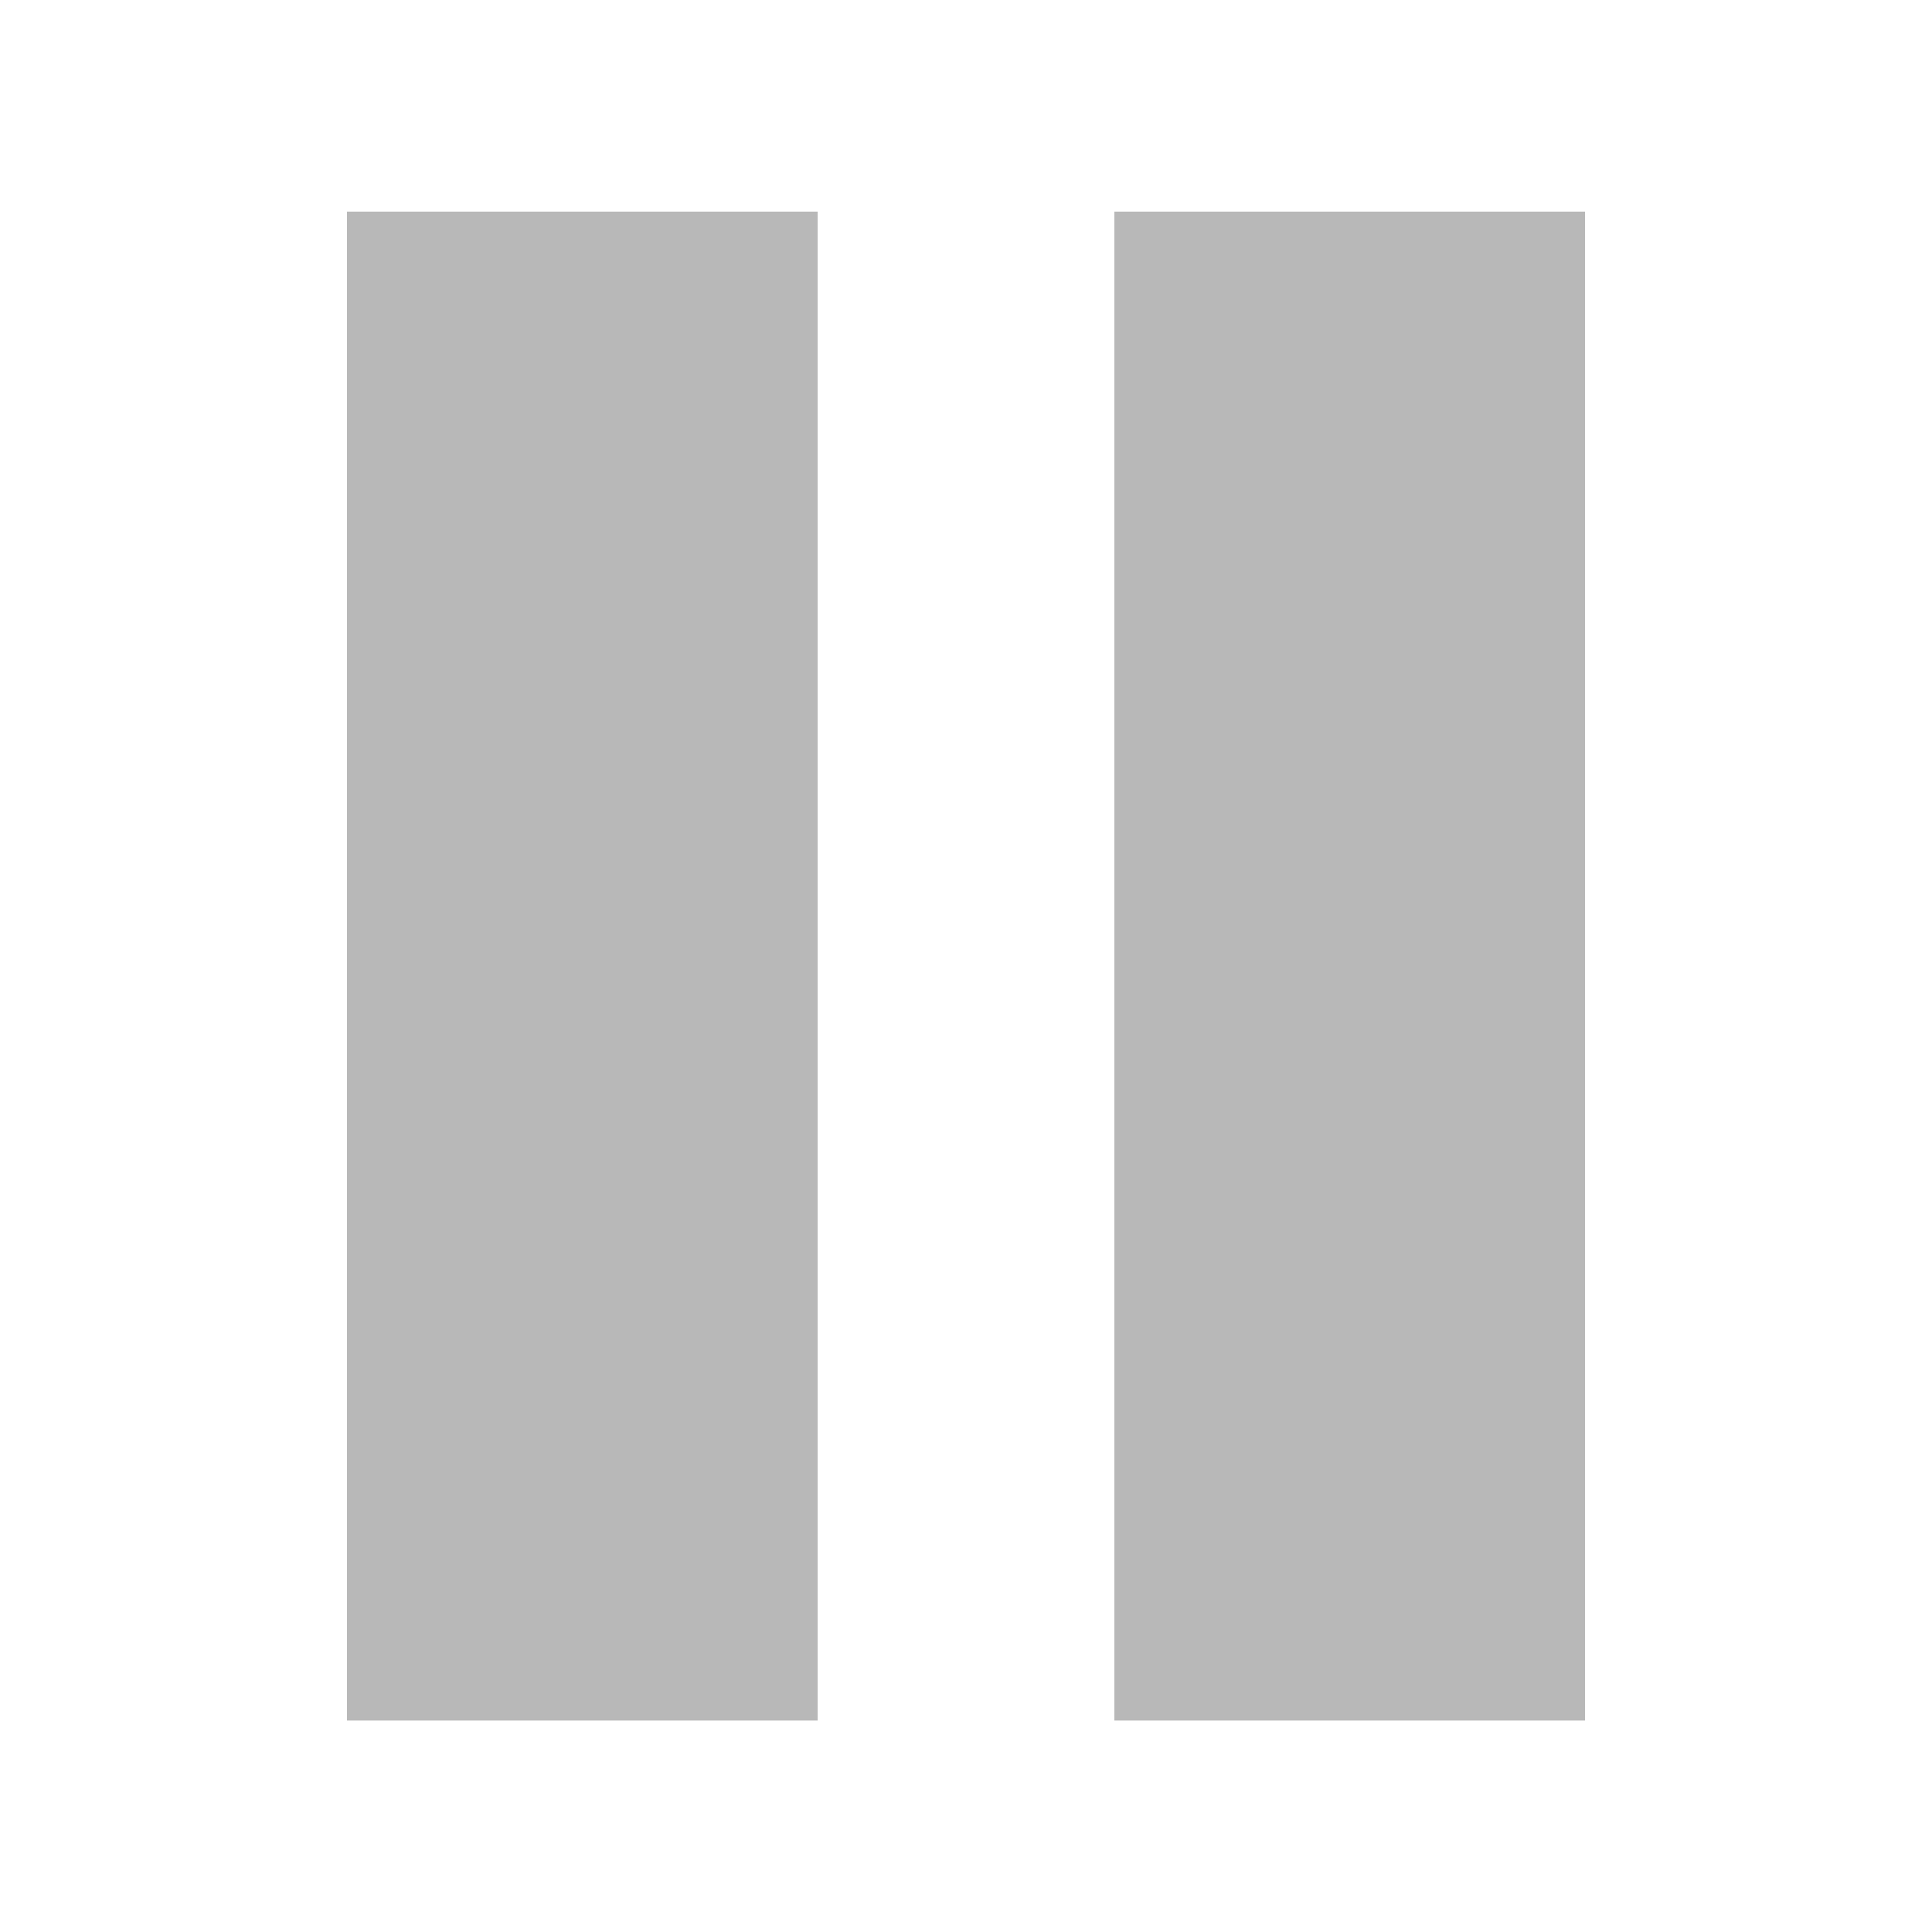
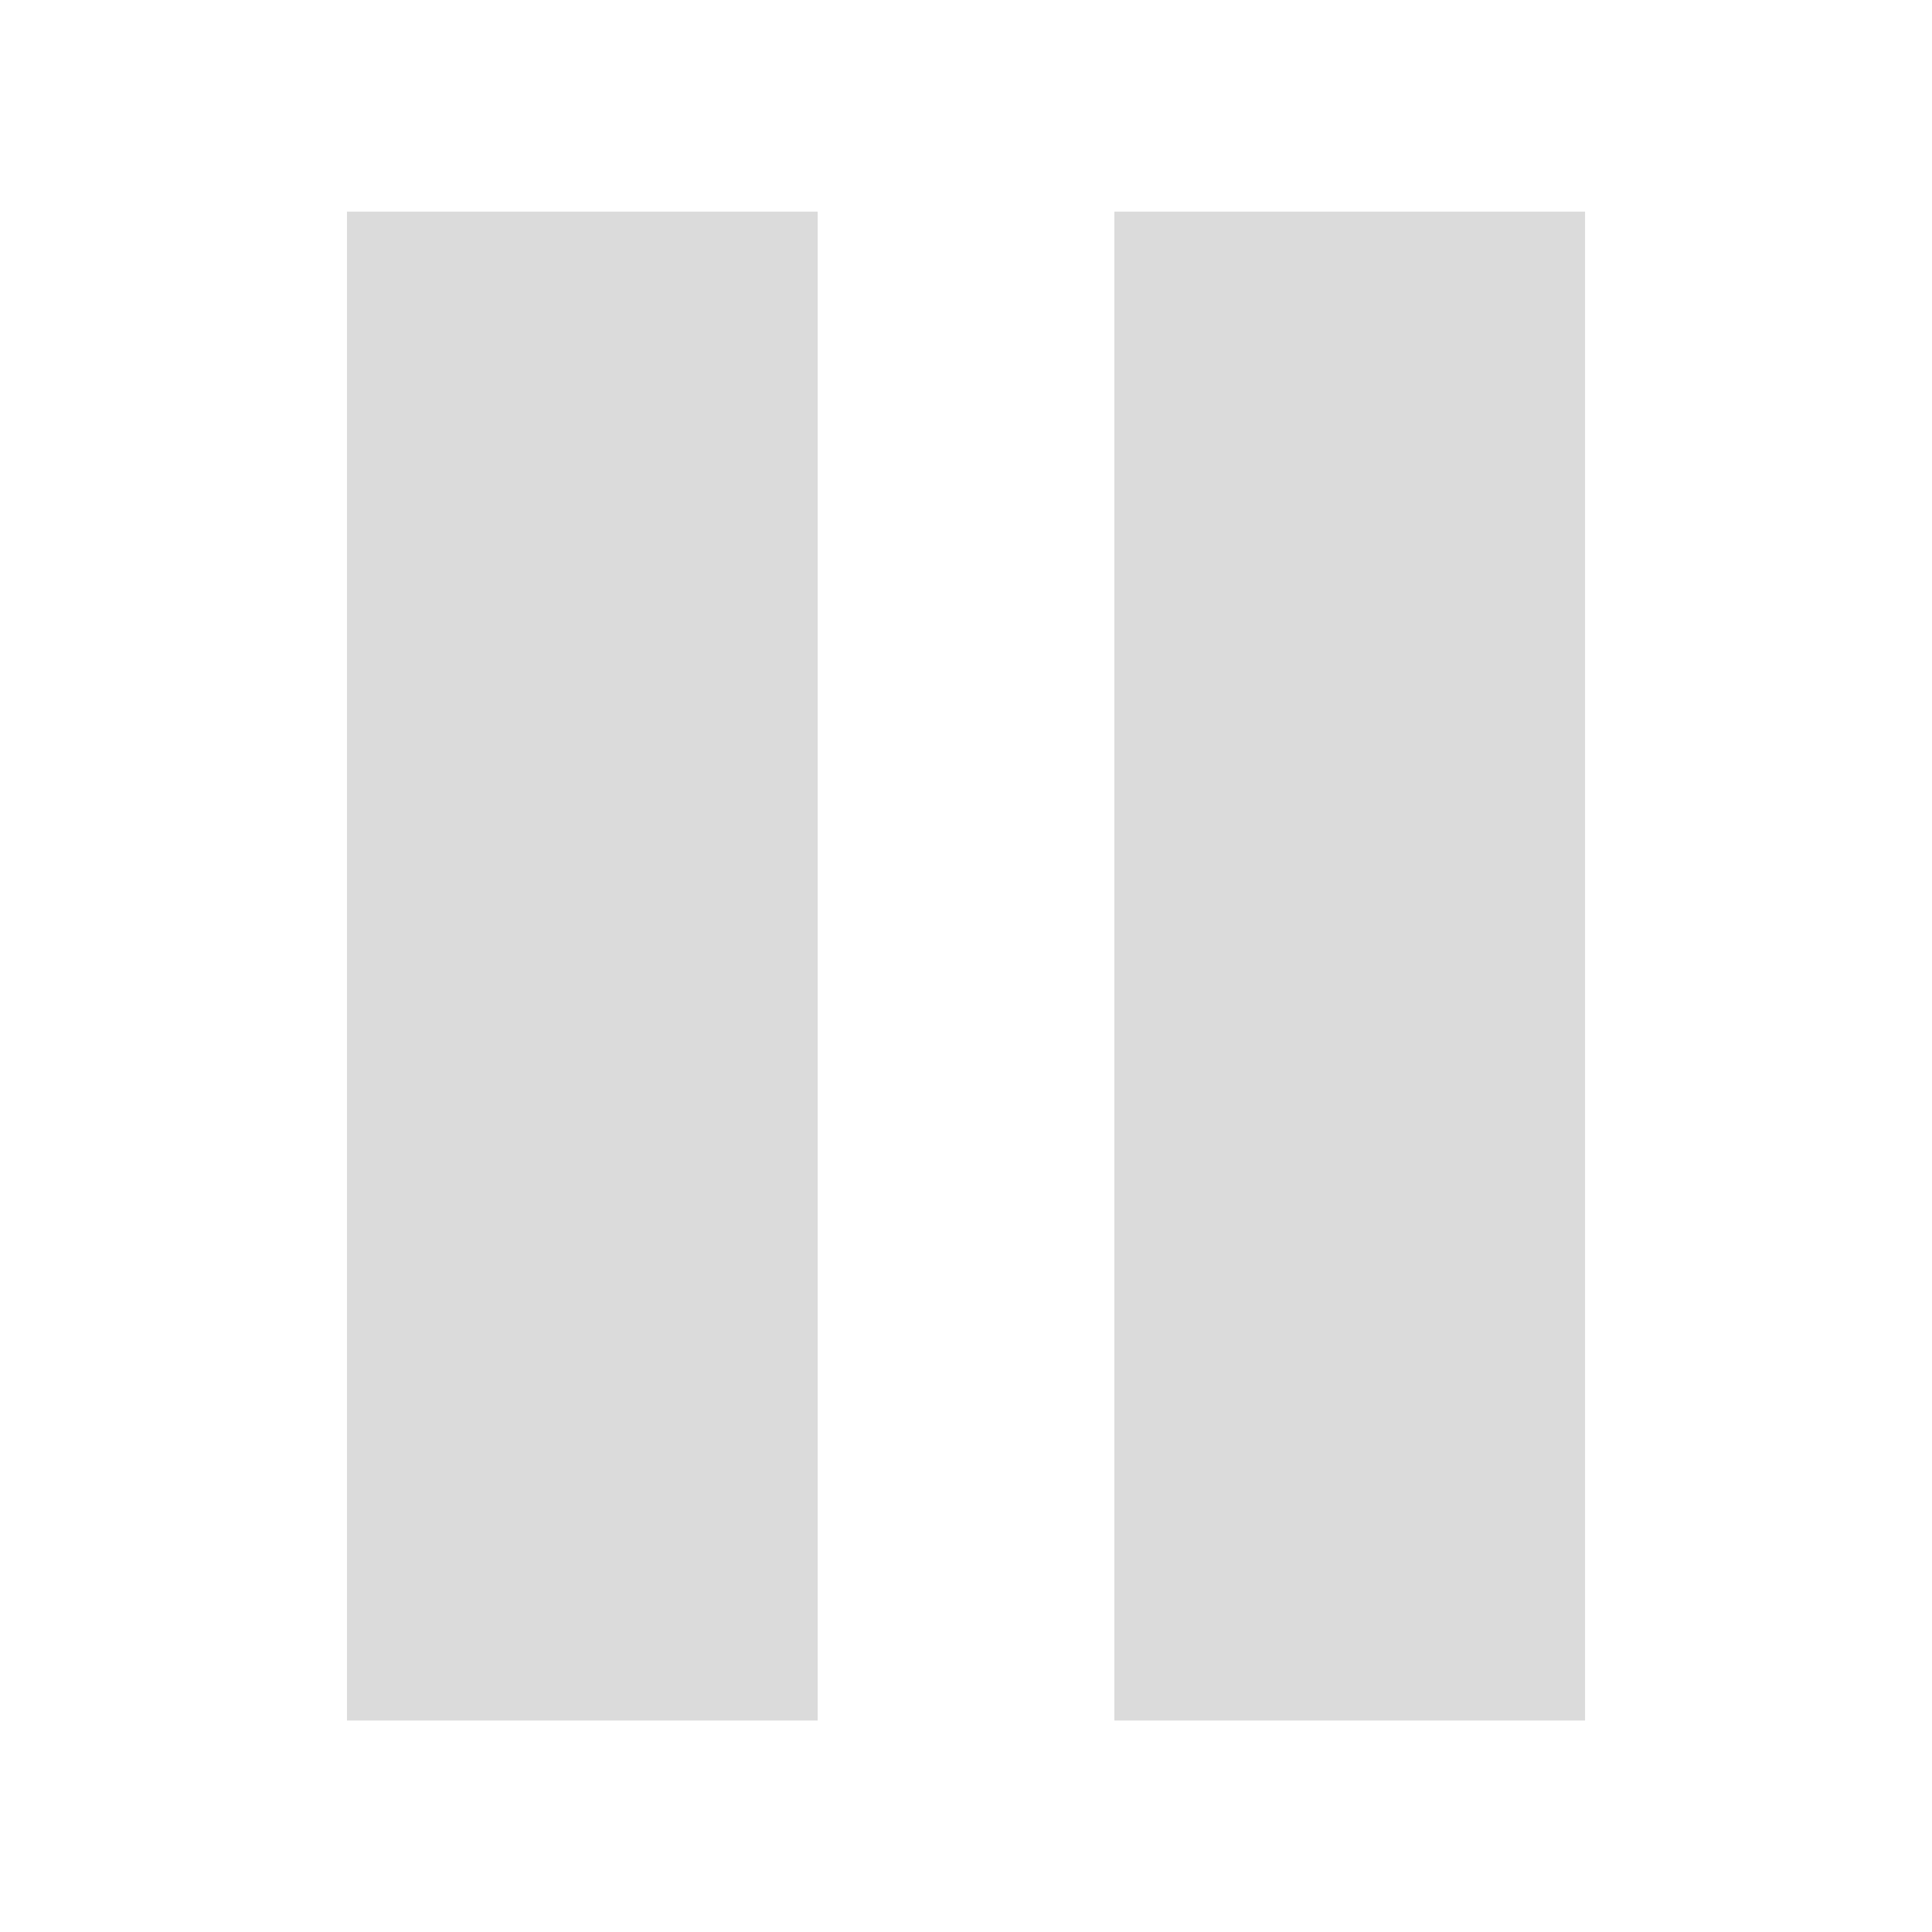
<svg xmlns="http://www.w3.org/2000/svg" width="64" height="64" version="1.1" viewBox="0 0 64 64">
-   <path d="m36.915 56.995v-49.985h15.592v49.985zm-25.421 0v-49.985h15.592v49.985z" fill="hsl(0deg, 0%, 72%)" />
+   <path d="m36.915 56.995v-49.985h15.592v49.985zm-25.421 0v-49.985h15.592v49.985z" fill="hsl(0deg, 0%, 86%)" />
</svg>
